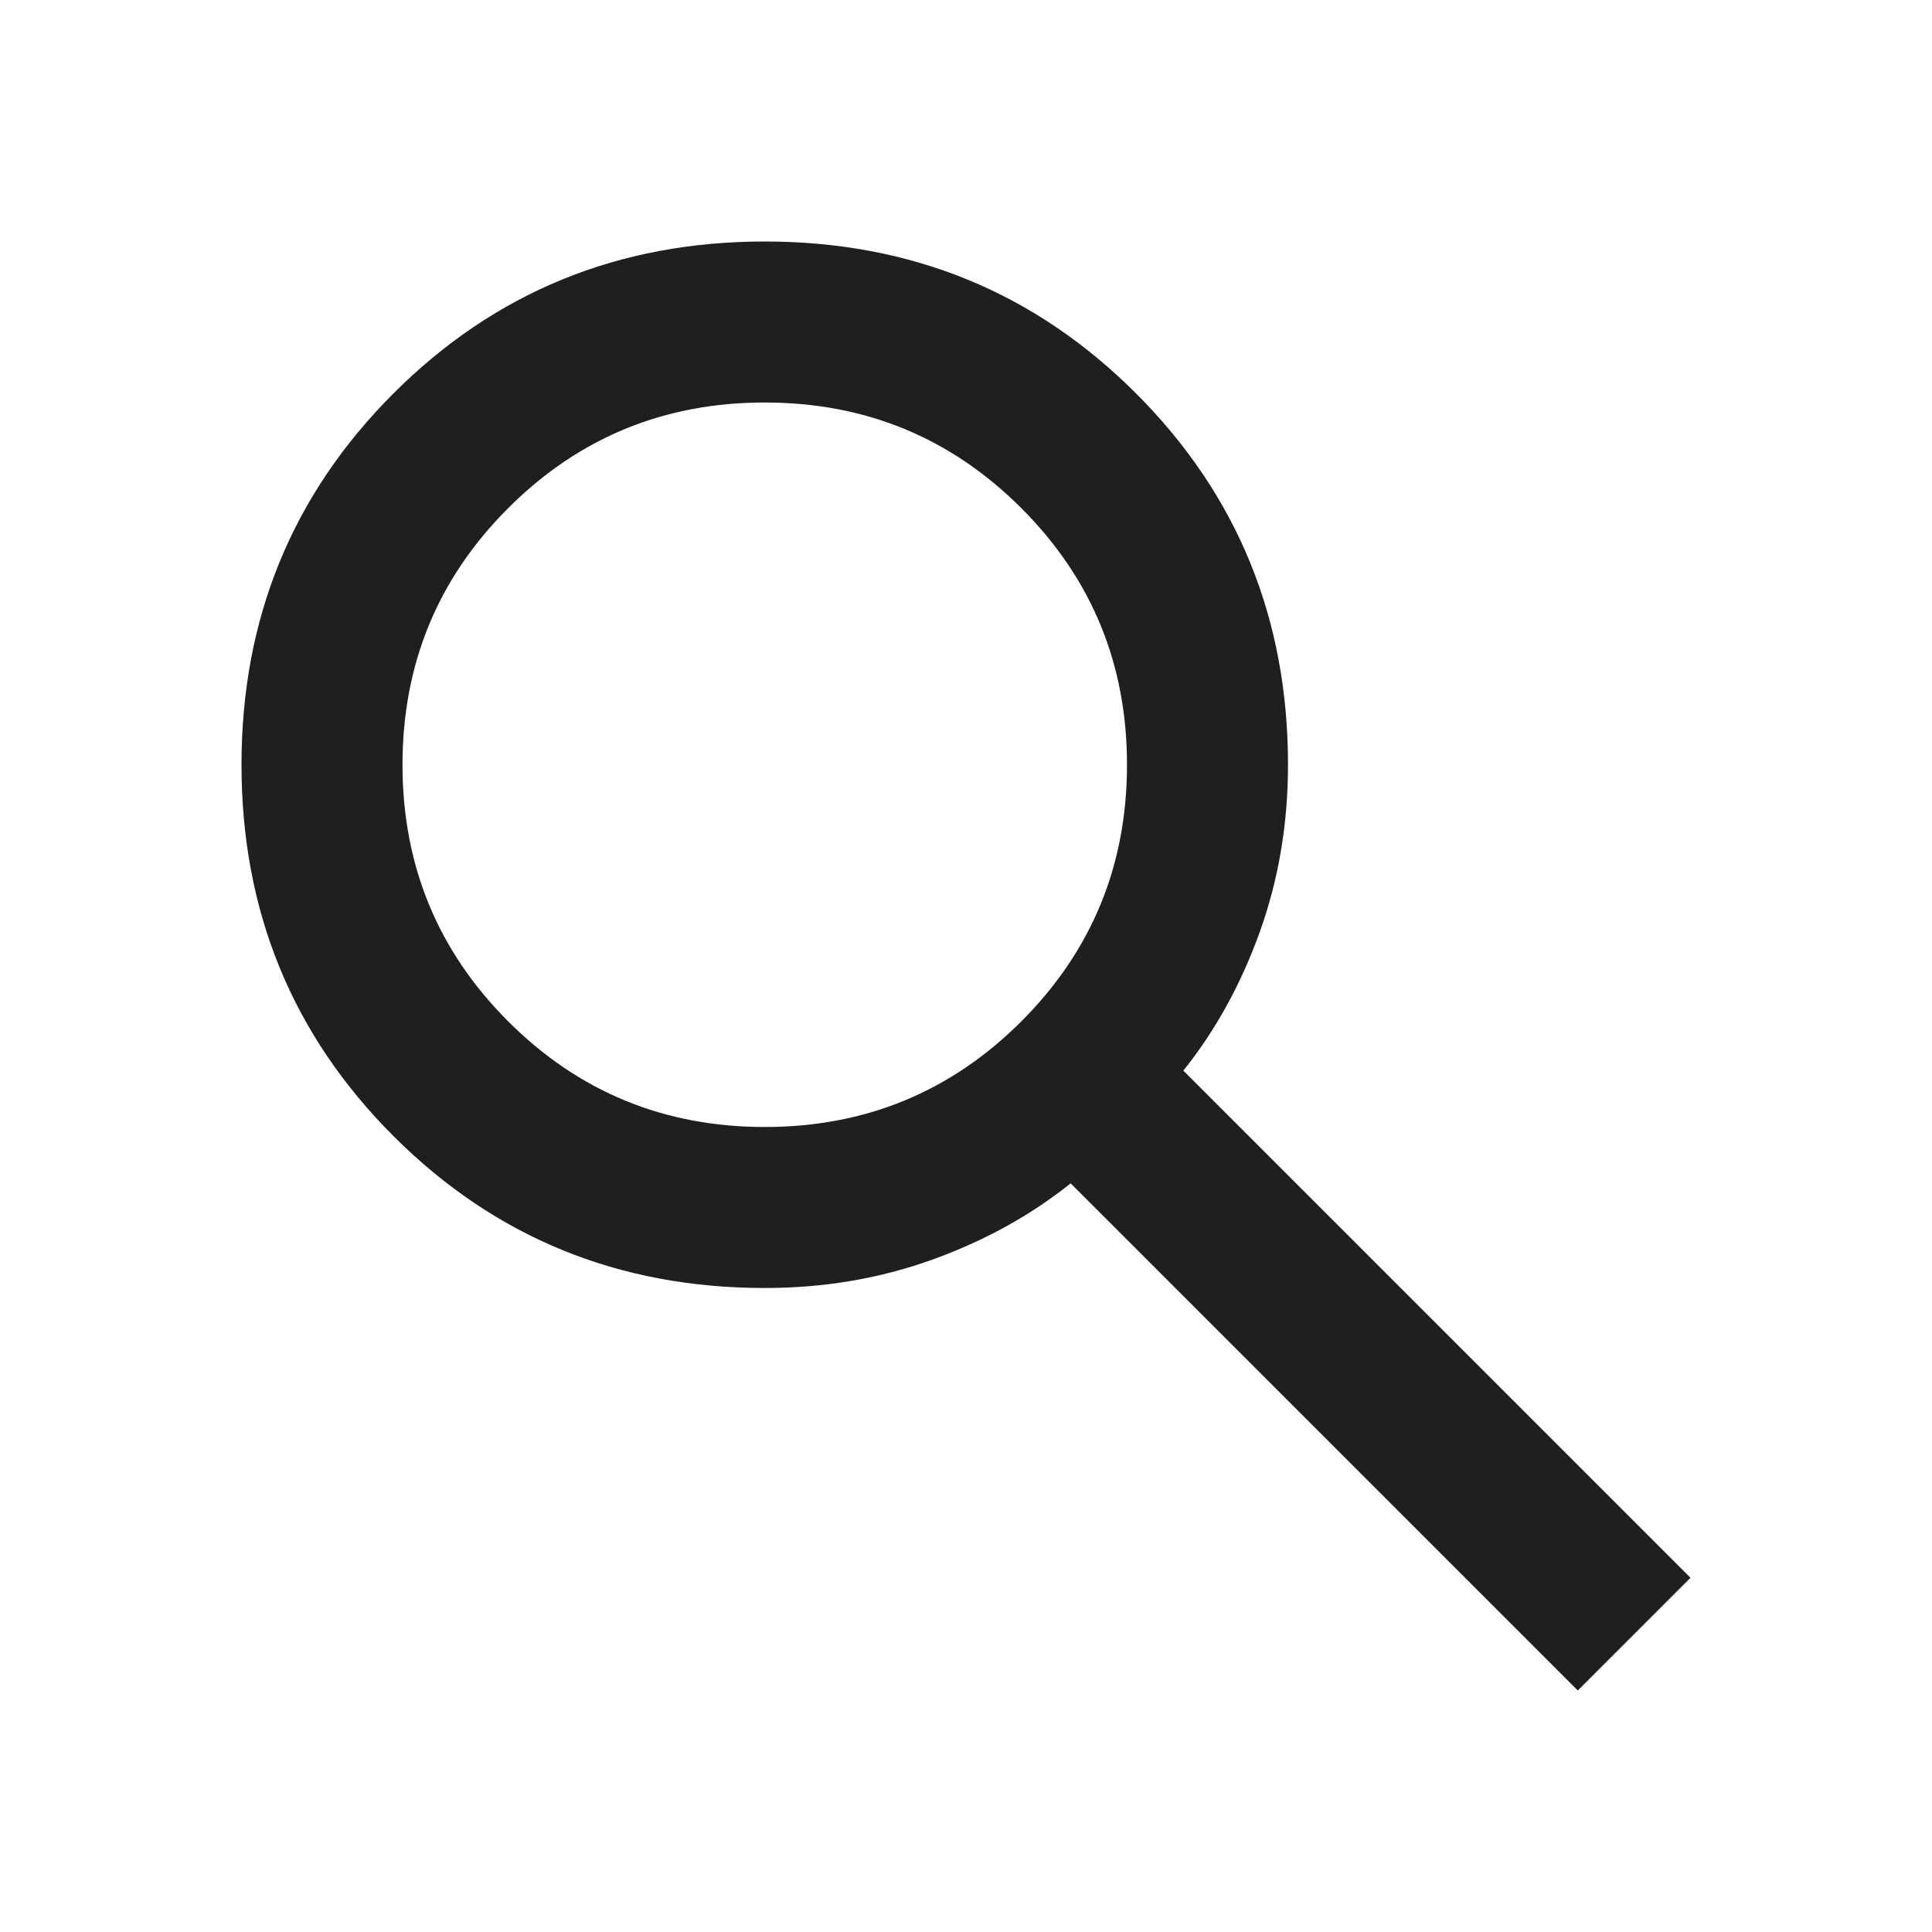
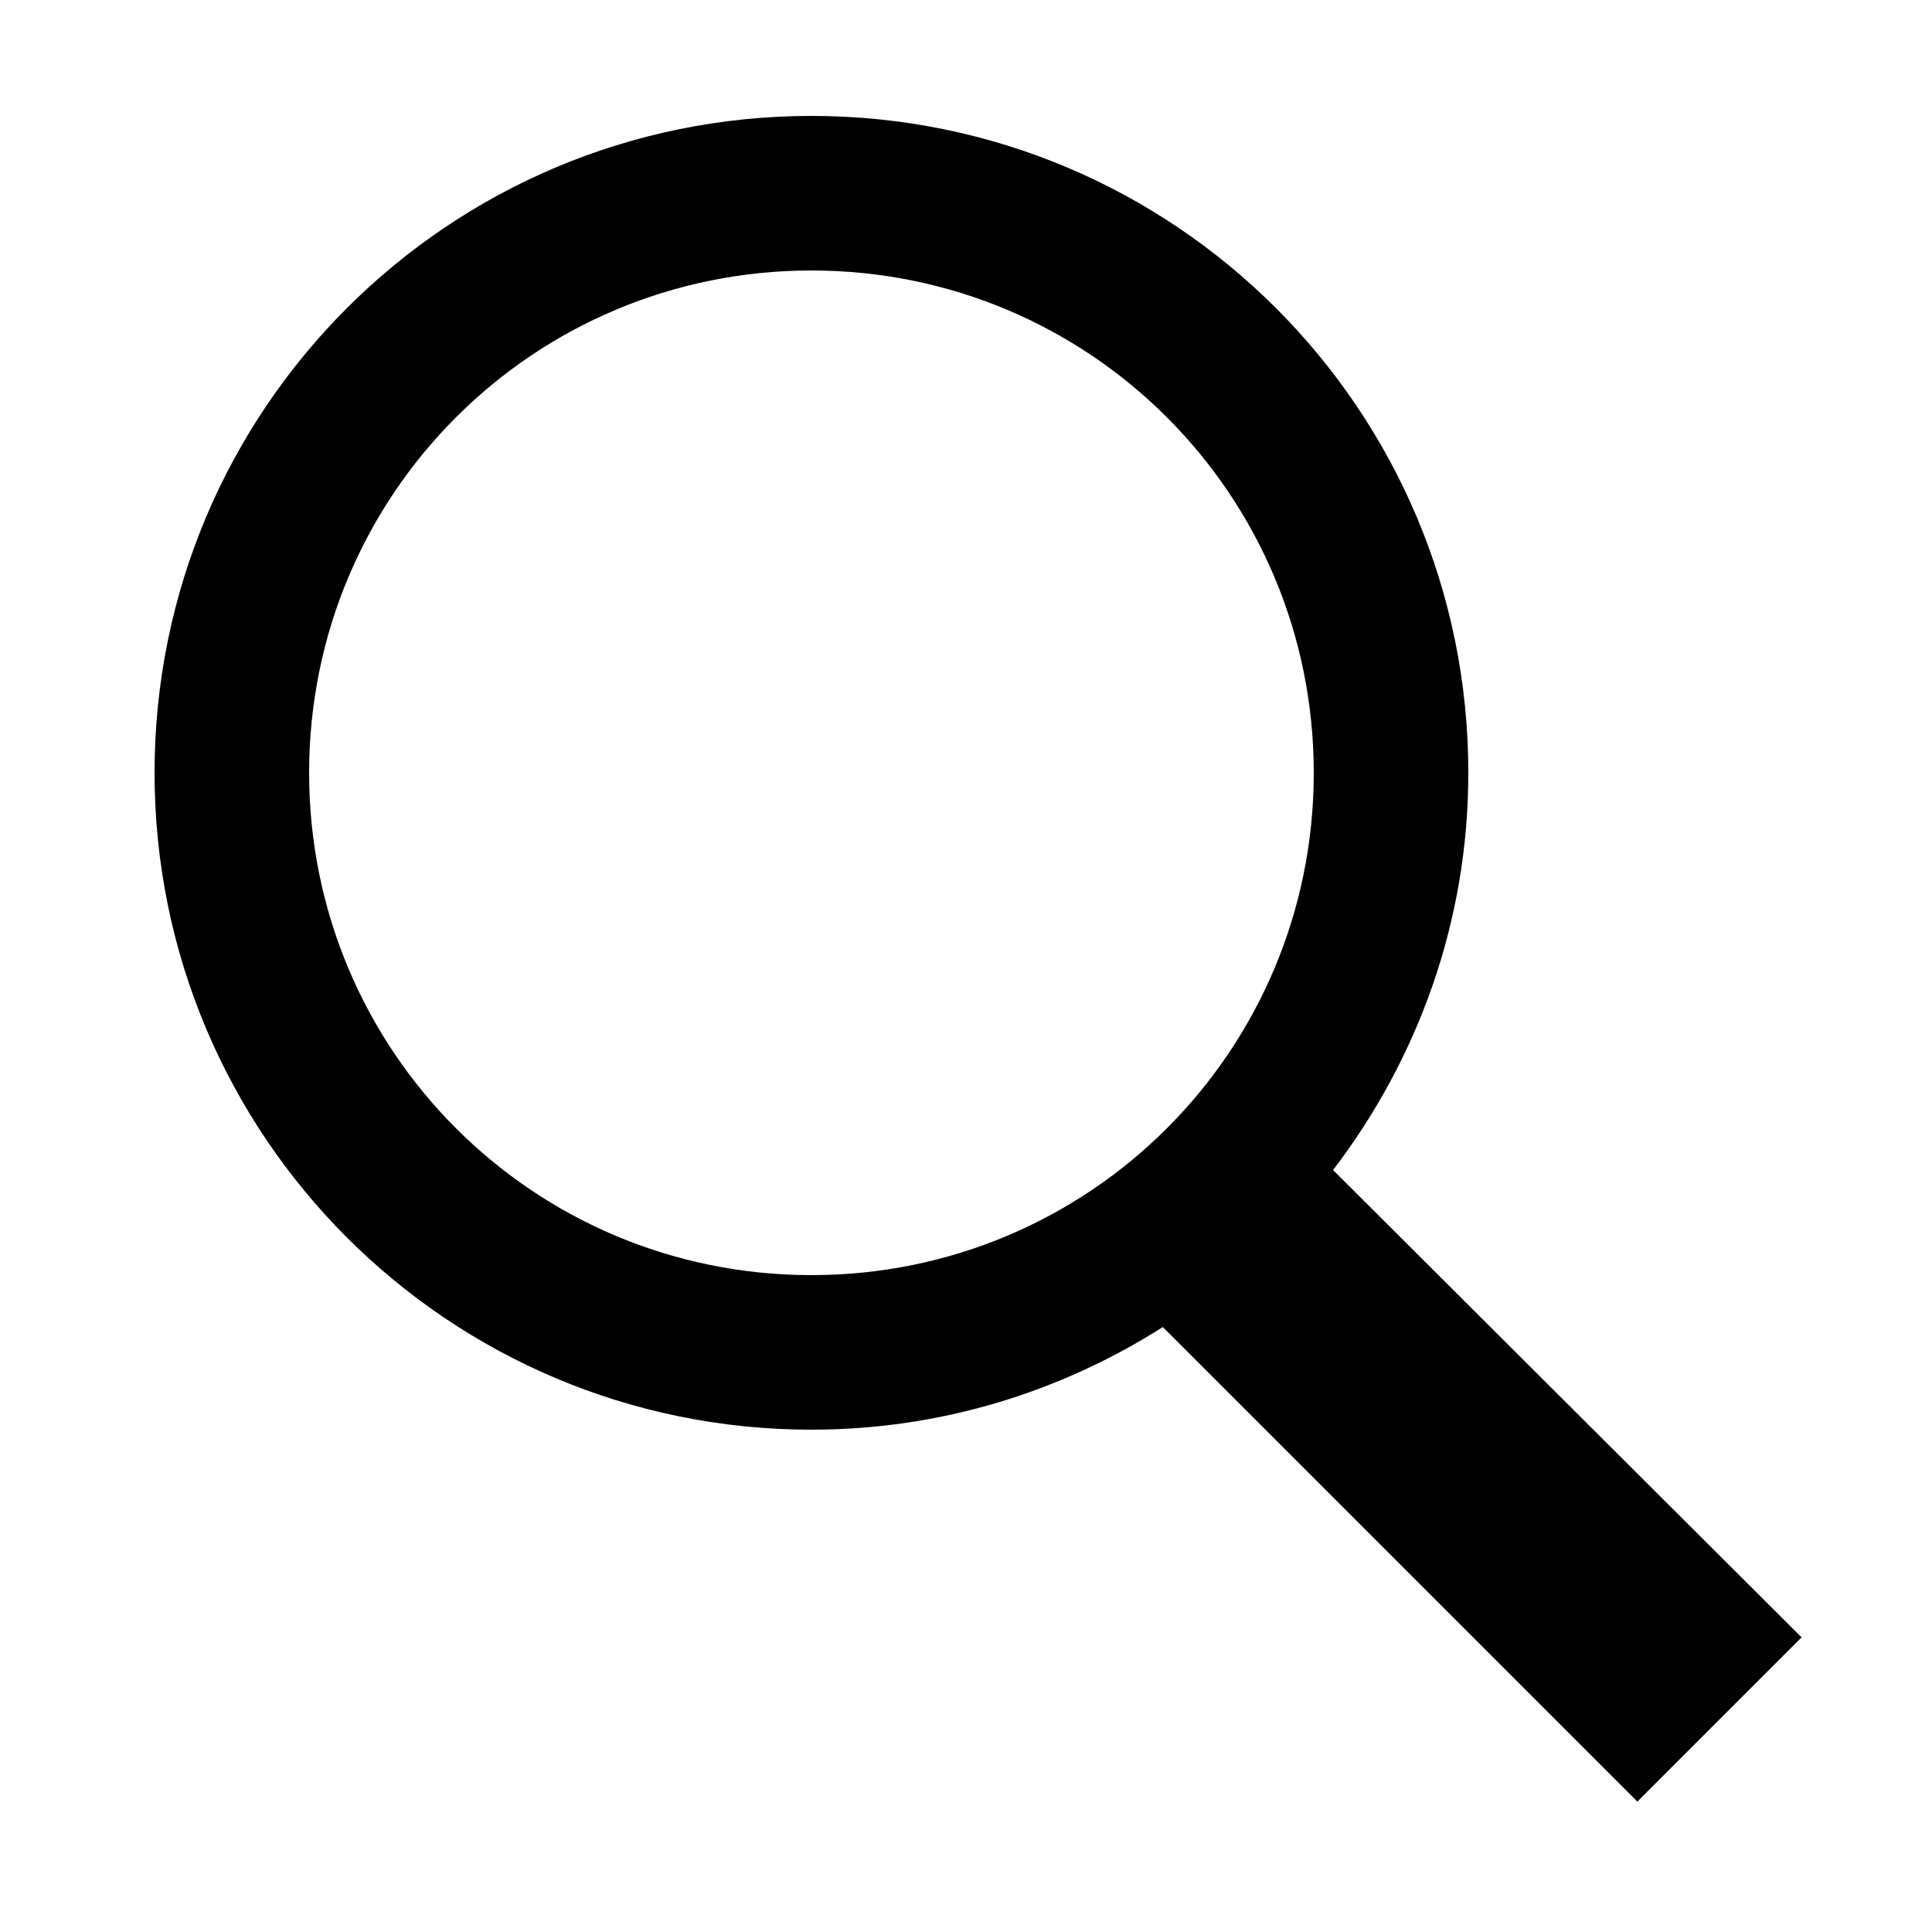
- <svg xmlns="http://www.w3.org/2000/svg" height="24px" viewBox="0 -960 960 960" width="24px" fill="#1f1f1f">
-   <path d="M784-120 532-372q-30 24-69 38t-83 14q-109 0-184.5-75.5T120-580q0-109 75.5-184.5T380-840q109 0 184.5 75.5T640-580q0 44-14 83t-38 69l252 252-56 56ZM380-400q75 0 127.5-52.5T560-580q0-75-52.5-127.5T380-760q-75 0-127.5 52.5T200-580q0 75 52.5 127.5T380-400Z" />
+ <svg xmlns="http://www.w3.org/2000/svg" viewBox="0 0 50 50" width="50px" height="50px">
+   <path d="M 21 3 C 11.602 3 4 10.602 4 20 C 4 29.398 11.602 37 21 37 C 24.355 37 27.461 36.016 30.094 34.344 L 42.375 46.625 L 46.625 42.375 L 34.5 30.281 C 36.68 27.422 38 23.879 38 20 C 38 10.602 30.398 3 21 3 Z M 21 7 C 28.199 7 34 12.801 34 20 C 34 27.199 28.199 33 21 33 C 13.801 33 8 27.199 8 20 C 8 12.801 13.801 7 21 7 Z" />
</svg>
